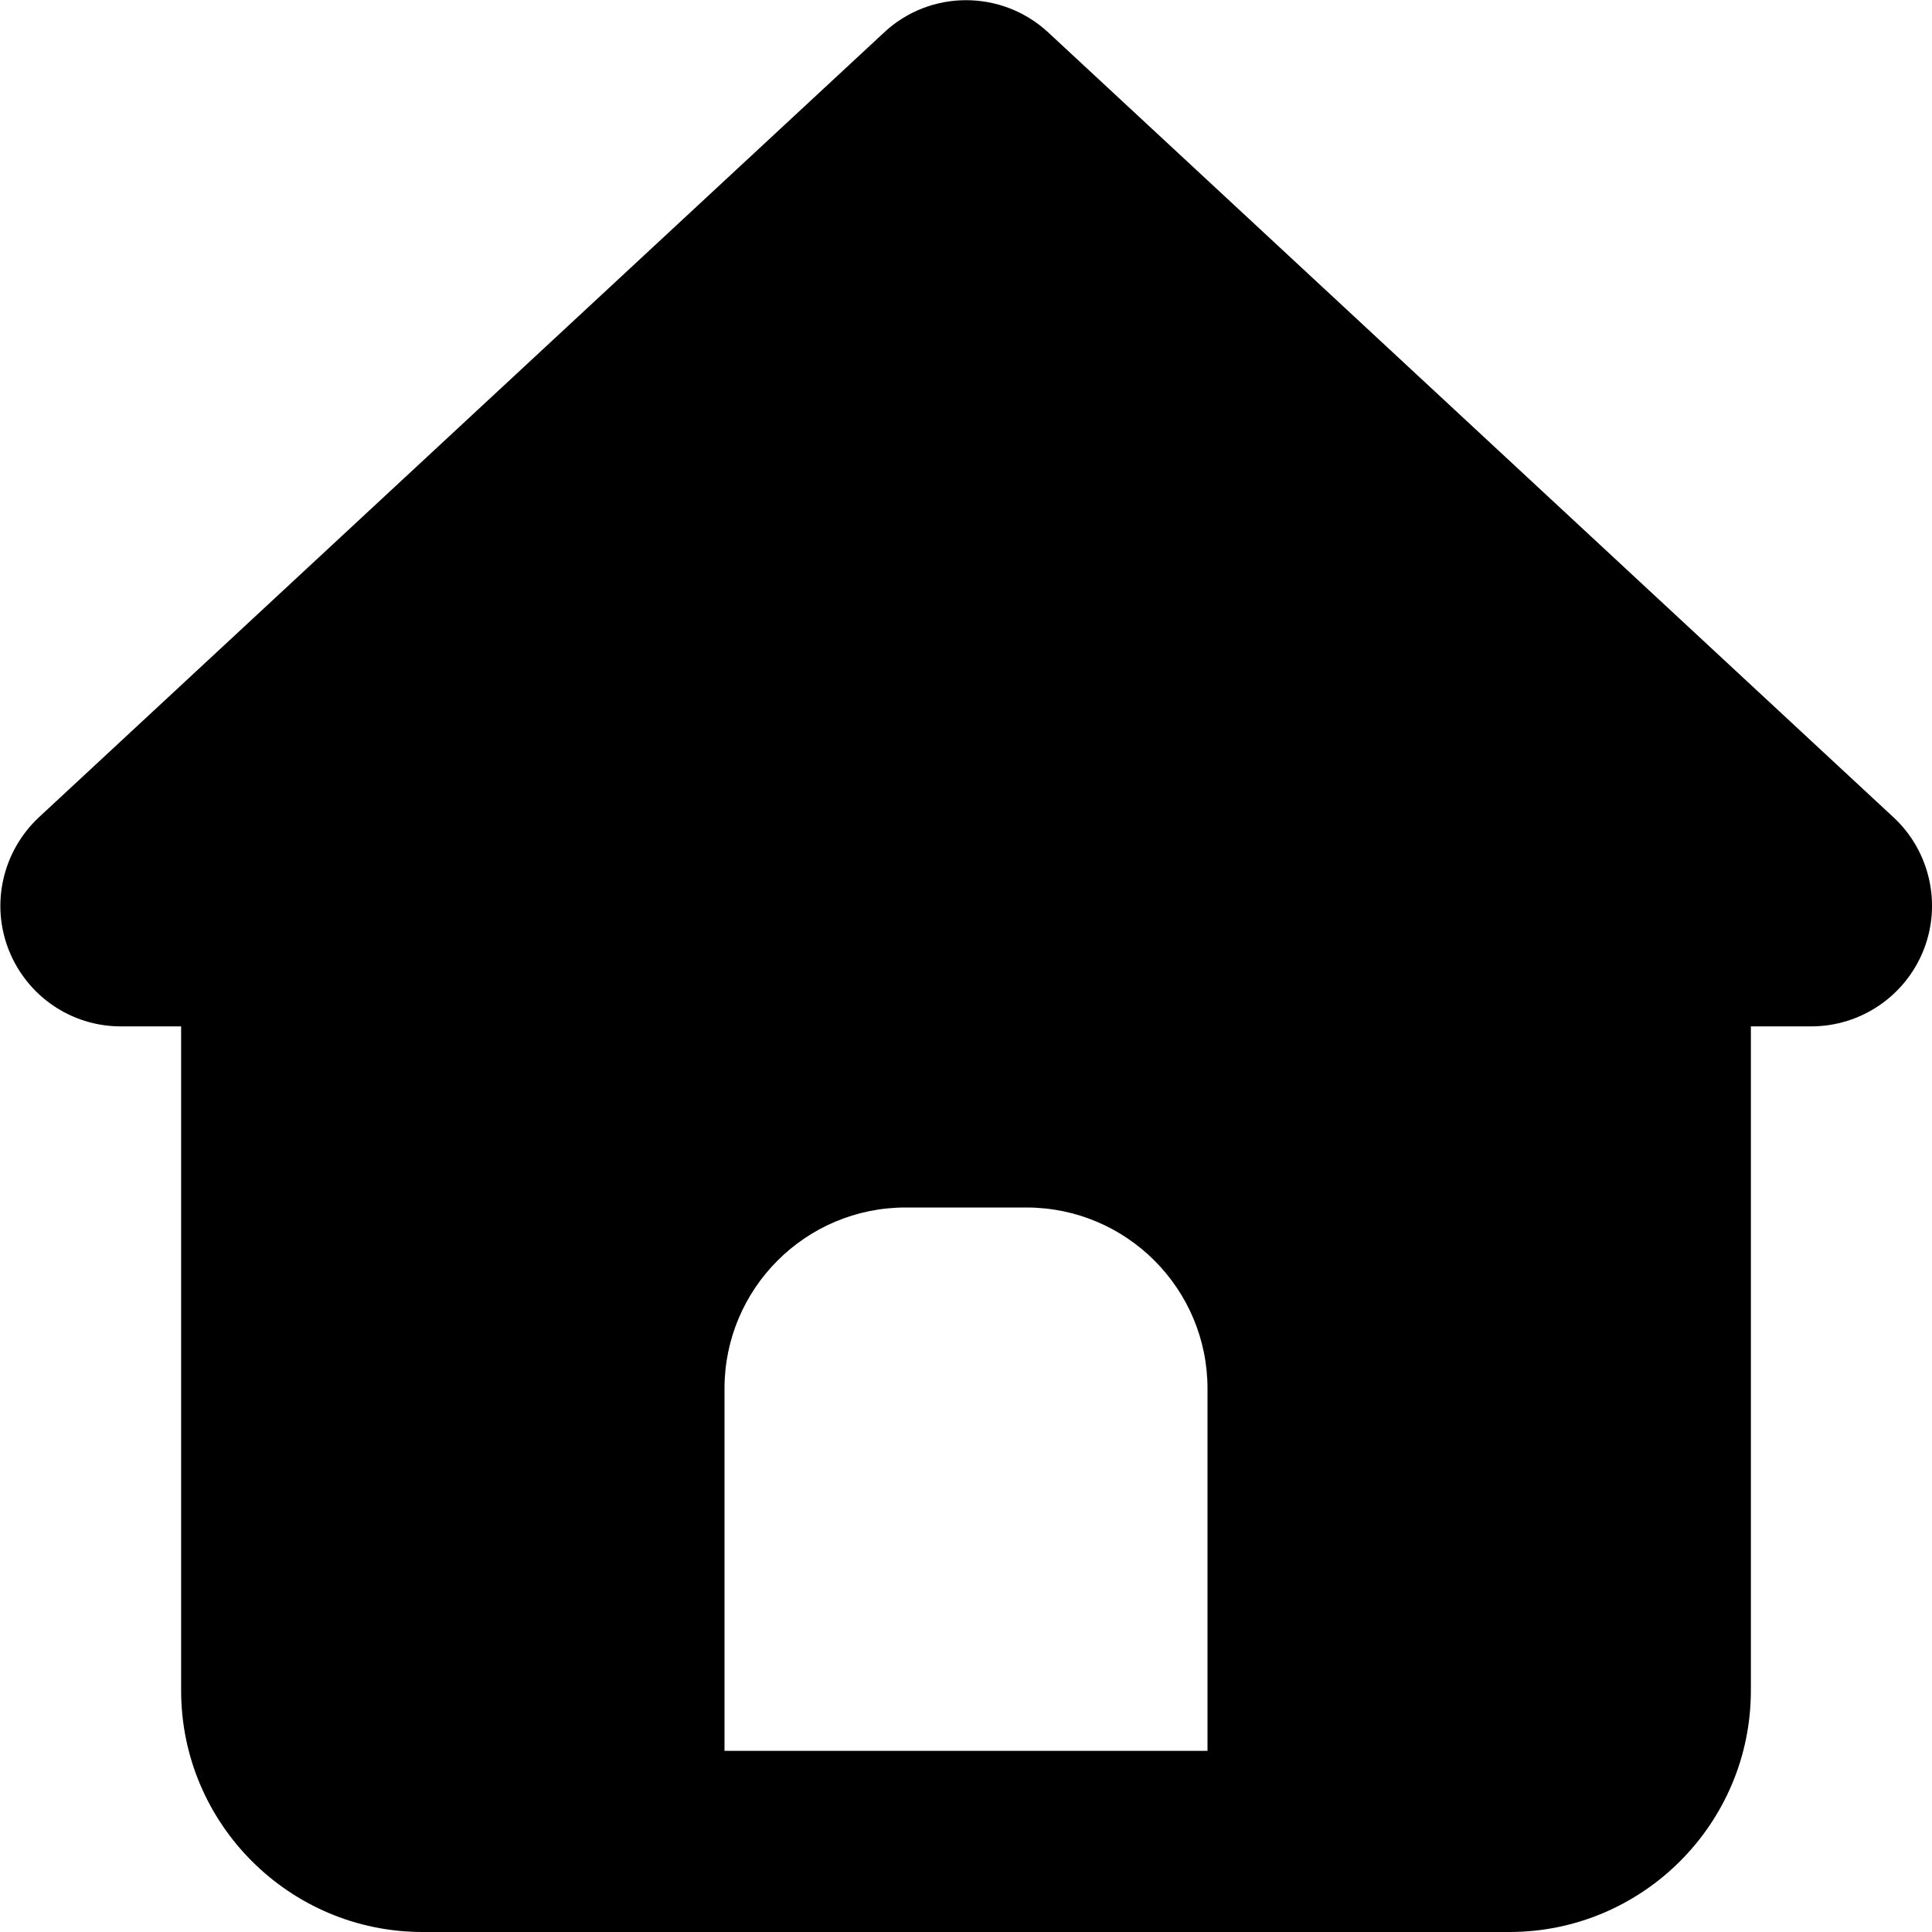
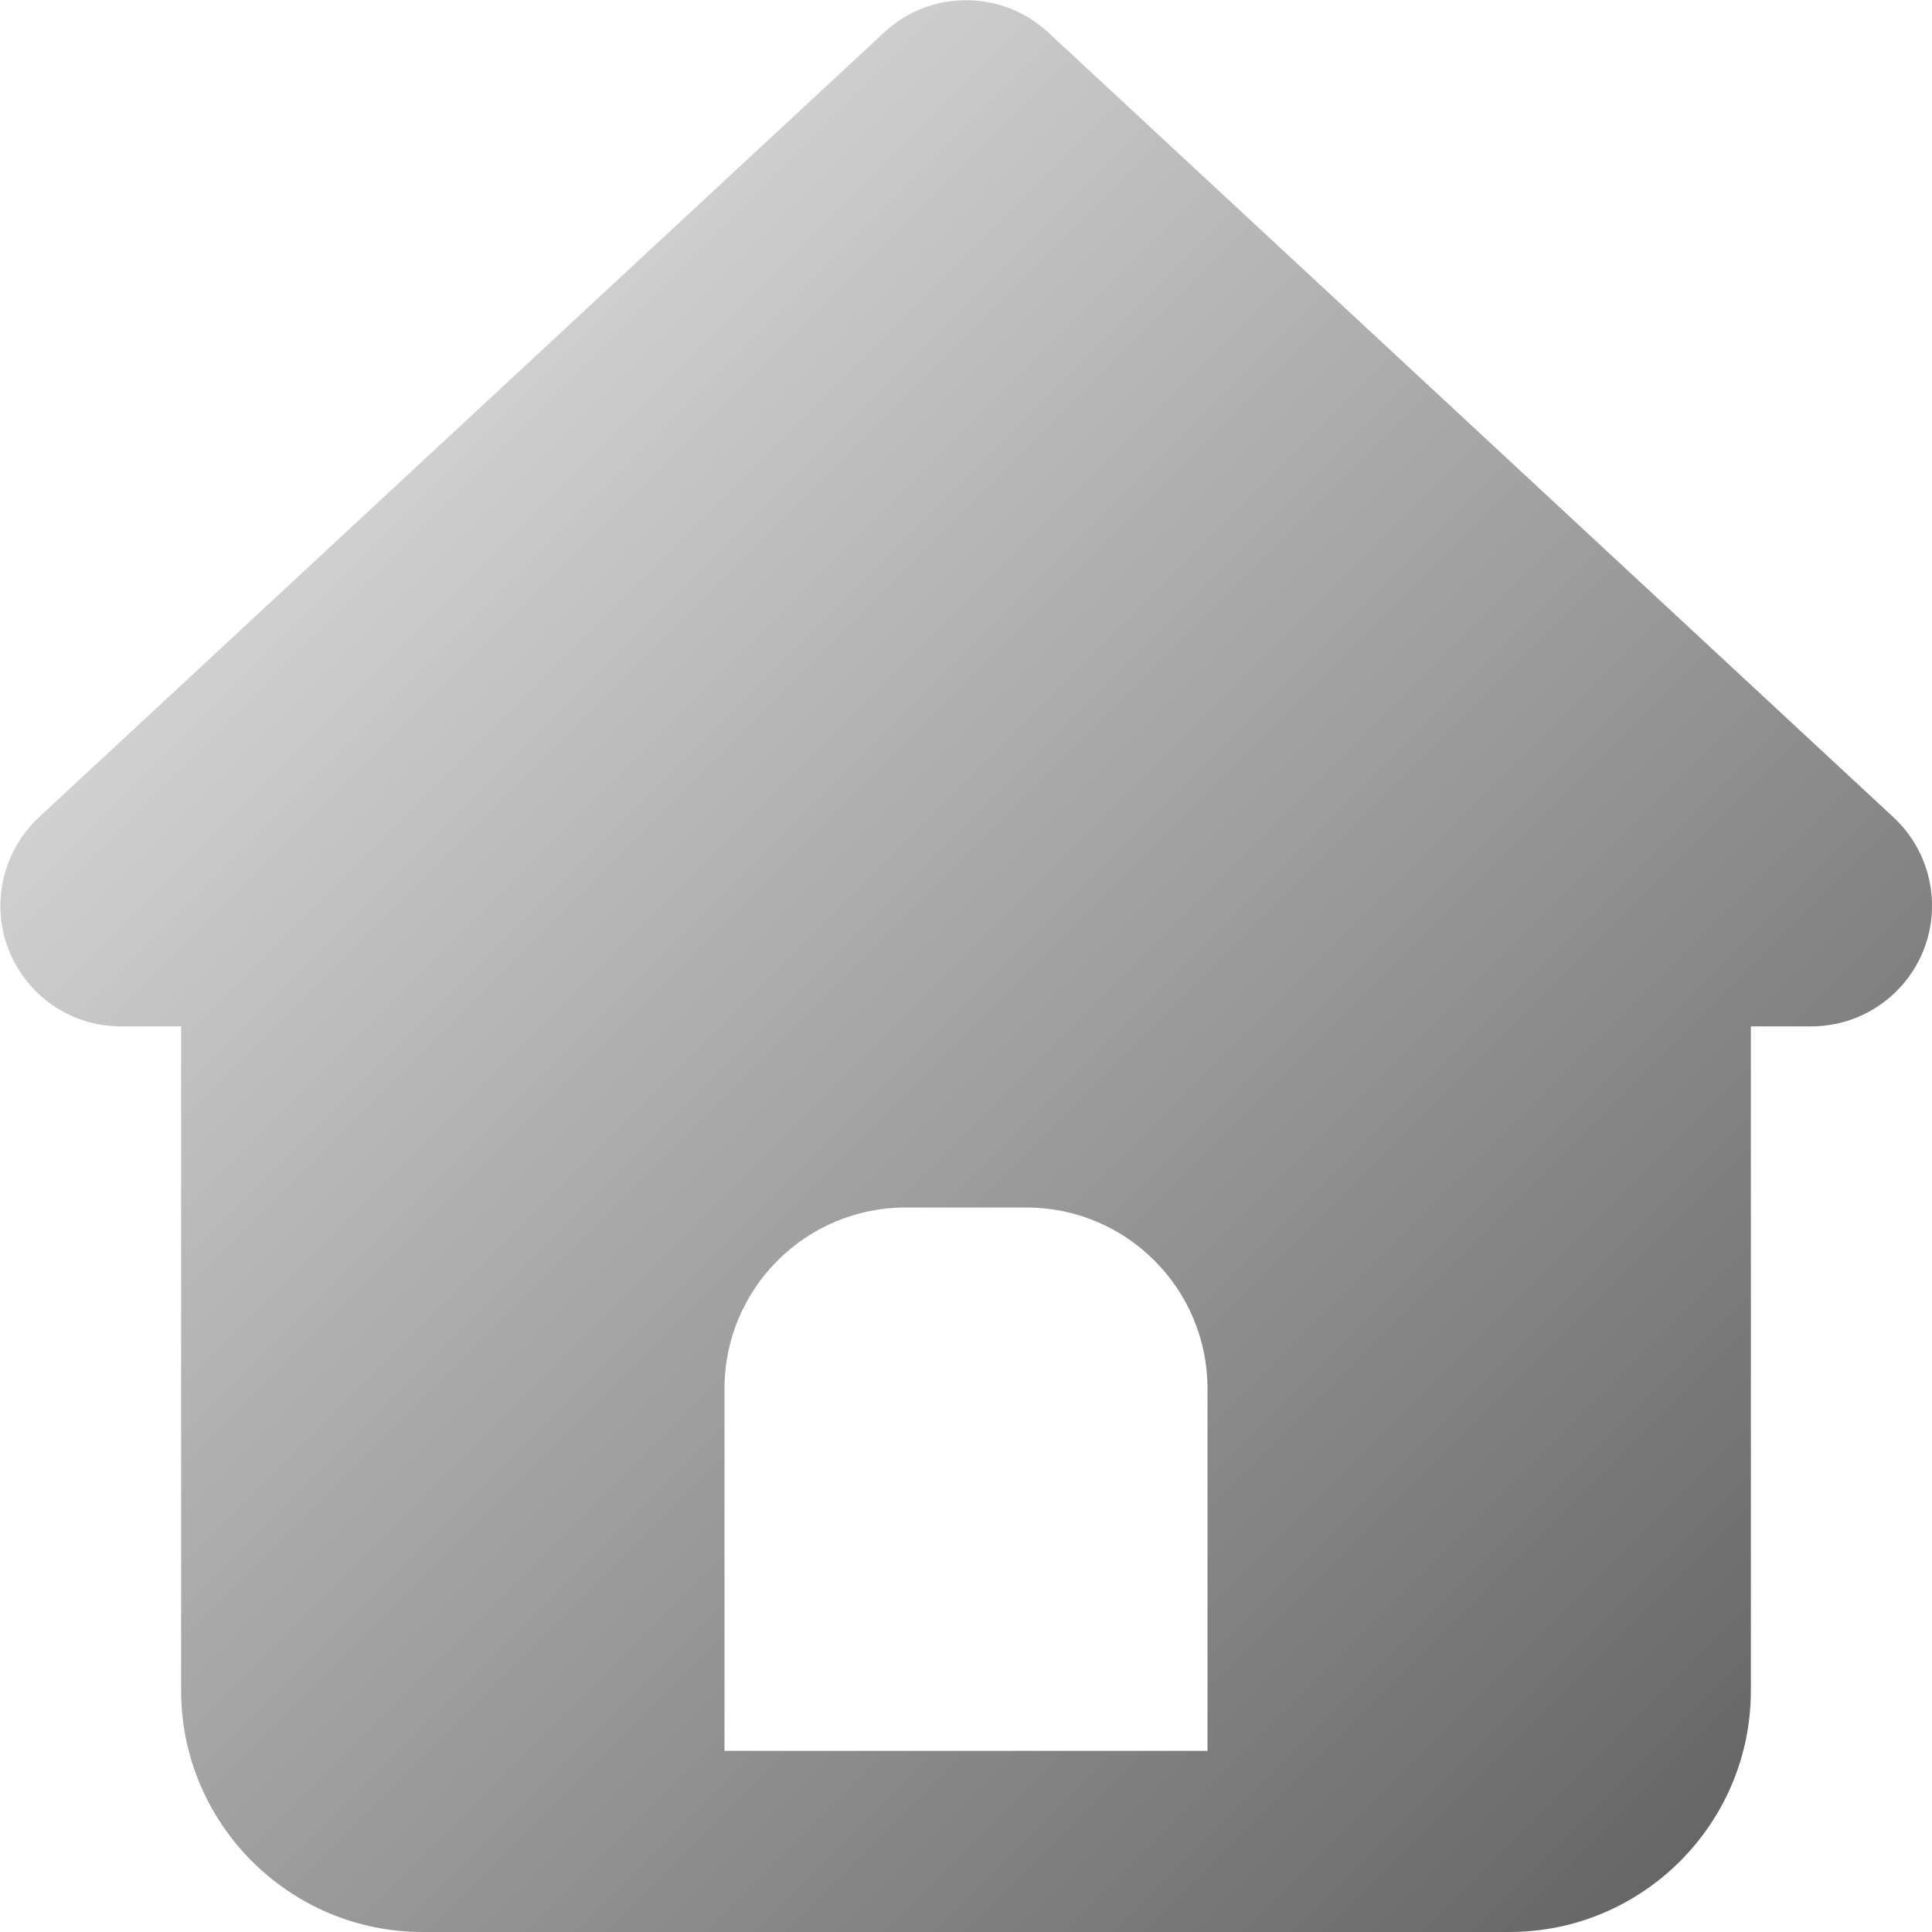
<svg xmlns="http://www.w3.org/2000/svg" width="20" height="20" viewBox="0 0 24 24">
  <defs>
-         
-       </defs>
+     <linearGradient id="iconGrad" x1="0%" y1="0%" x2="100%" y2="100%">
+       <stop offset="0%" stop-color="#f2f2f2" />
+       <stop offset="25%" stop-color="#cccccc" />
+       <stop offset="50%" stop-color="#a5a5a5" />
+       <stop offset="75%" stop-color="#7f7f7f" />
+       <stop offset="100%" stop-color="#595959" />
+     </linearGradient>
+   </defs>
+   <style>
+     @media (prefers-color-scheme: dark) {
+       #iconGrad stop:nth-child(1) { stop-color: #595959; }
+       #iconGrad stop:nth-child(2) { stop-color: #7f7f7f; }
+       #iconGrad stop:nth-child(3) { stop-color: #a5a5a5; }
+       #iconGrad stop:nth-child(4) { stop-color: #cccccc; }
+       #iconGrad stop:nth-child(5) { stop-color: #f2f2f2; }
+     }
+   </style>
  <style>
        
        .svg-container { transform-origin: center center; }
      </style>
  <g class="svg-container">
    <g transform="translate(0, 0) scale(0.046875)">
      <g>
-         <path d="M277.8 8.6c-12.3-11.4-31.3-11.4-43.5 0l-224 208c-9.6 9-12.8 22.9-8 35.1S18.8 272 32 272l16 0 0 176c0 35.3 28.7 64 64 64l288 0c35.3 0 64-28.7 64-64l0-176 16 0c13.2 0 25-8.1 29.8-20.3s1.6-26.2-8-35.1l-224-208zM240 320l32 0c26.5 0 48 21.5 48 48l0 96-128 0 0-96c0-26.5 21.5-48 48-48z" fill="currentColor" />
+         <path d="M277.8 8.6c-12.3-11.4-31.3-11.4-43.5 0l-224 208c-9.6 9-12.8 22.9-8 35.1S18.8 272 32 272l16 0 0 176c0 35.3 28.7 64 64 64l288 0c35.3 0 64-28.7 64-64l0-176 16 0c13.2 0 25-8.1 29.8-20.3s1.6-26.2-8-35.1l-224-208zM240 320l32 0c26.5 0 48 21.5 48 48l0 96-128 0 0-96c0-26.5 21.5-48 48-48z" fill="url(#iconGrad)" />
      </g>
    </g>
  </g>
</svg>
